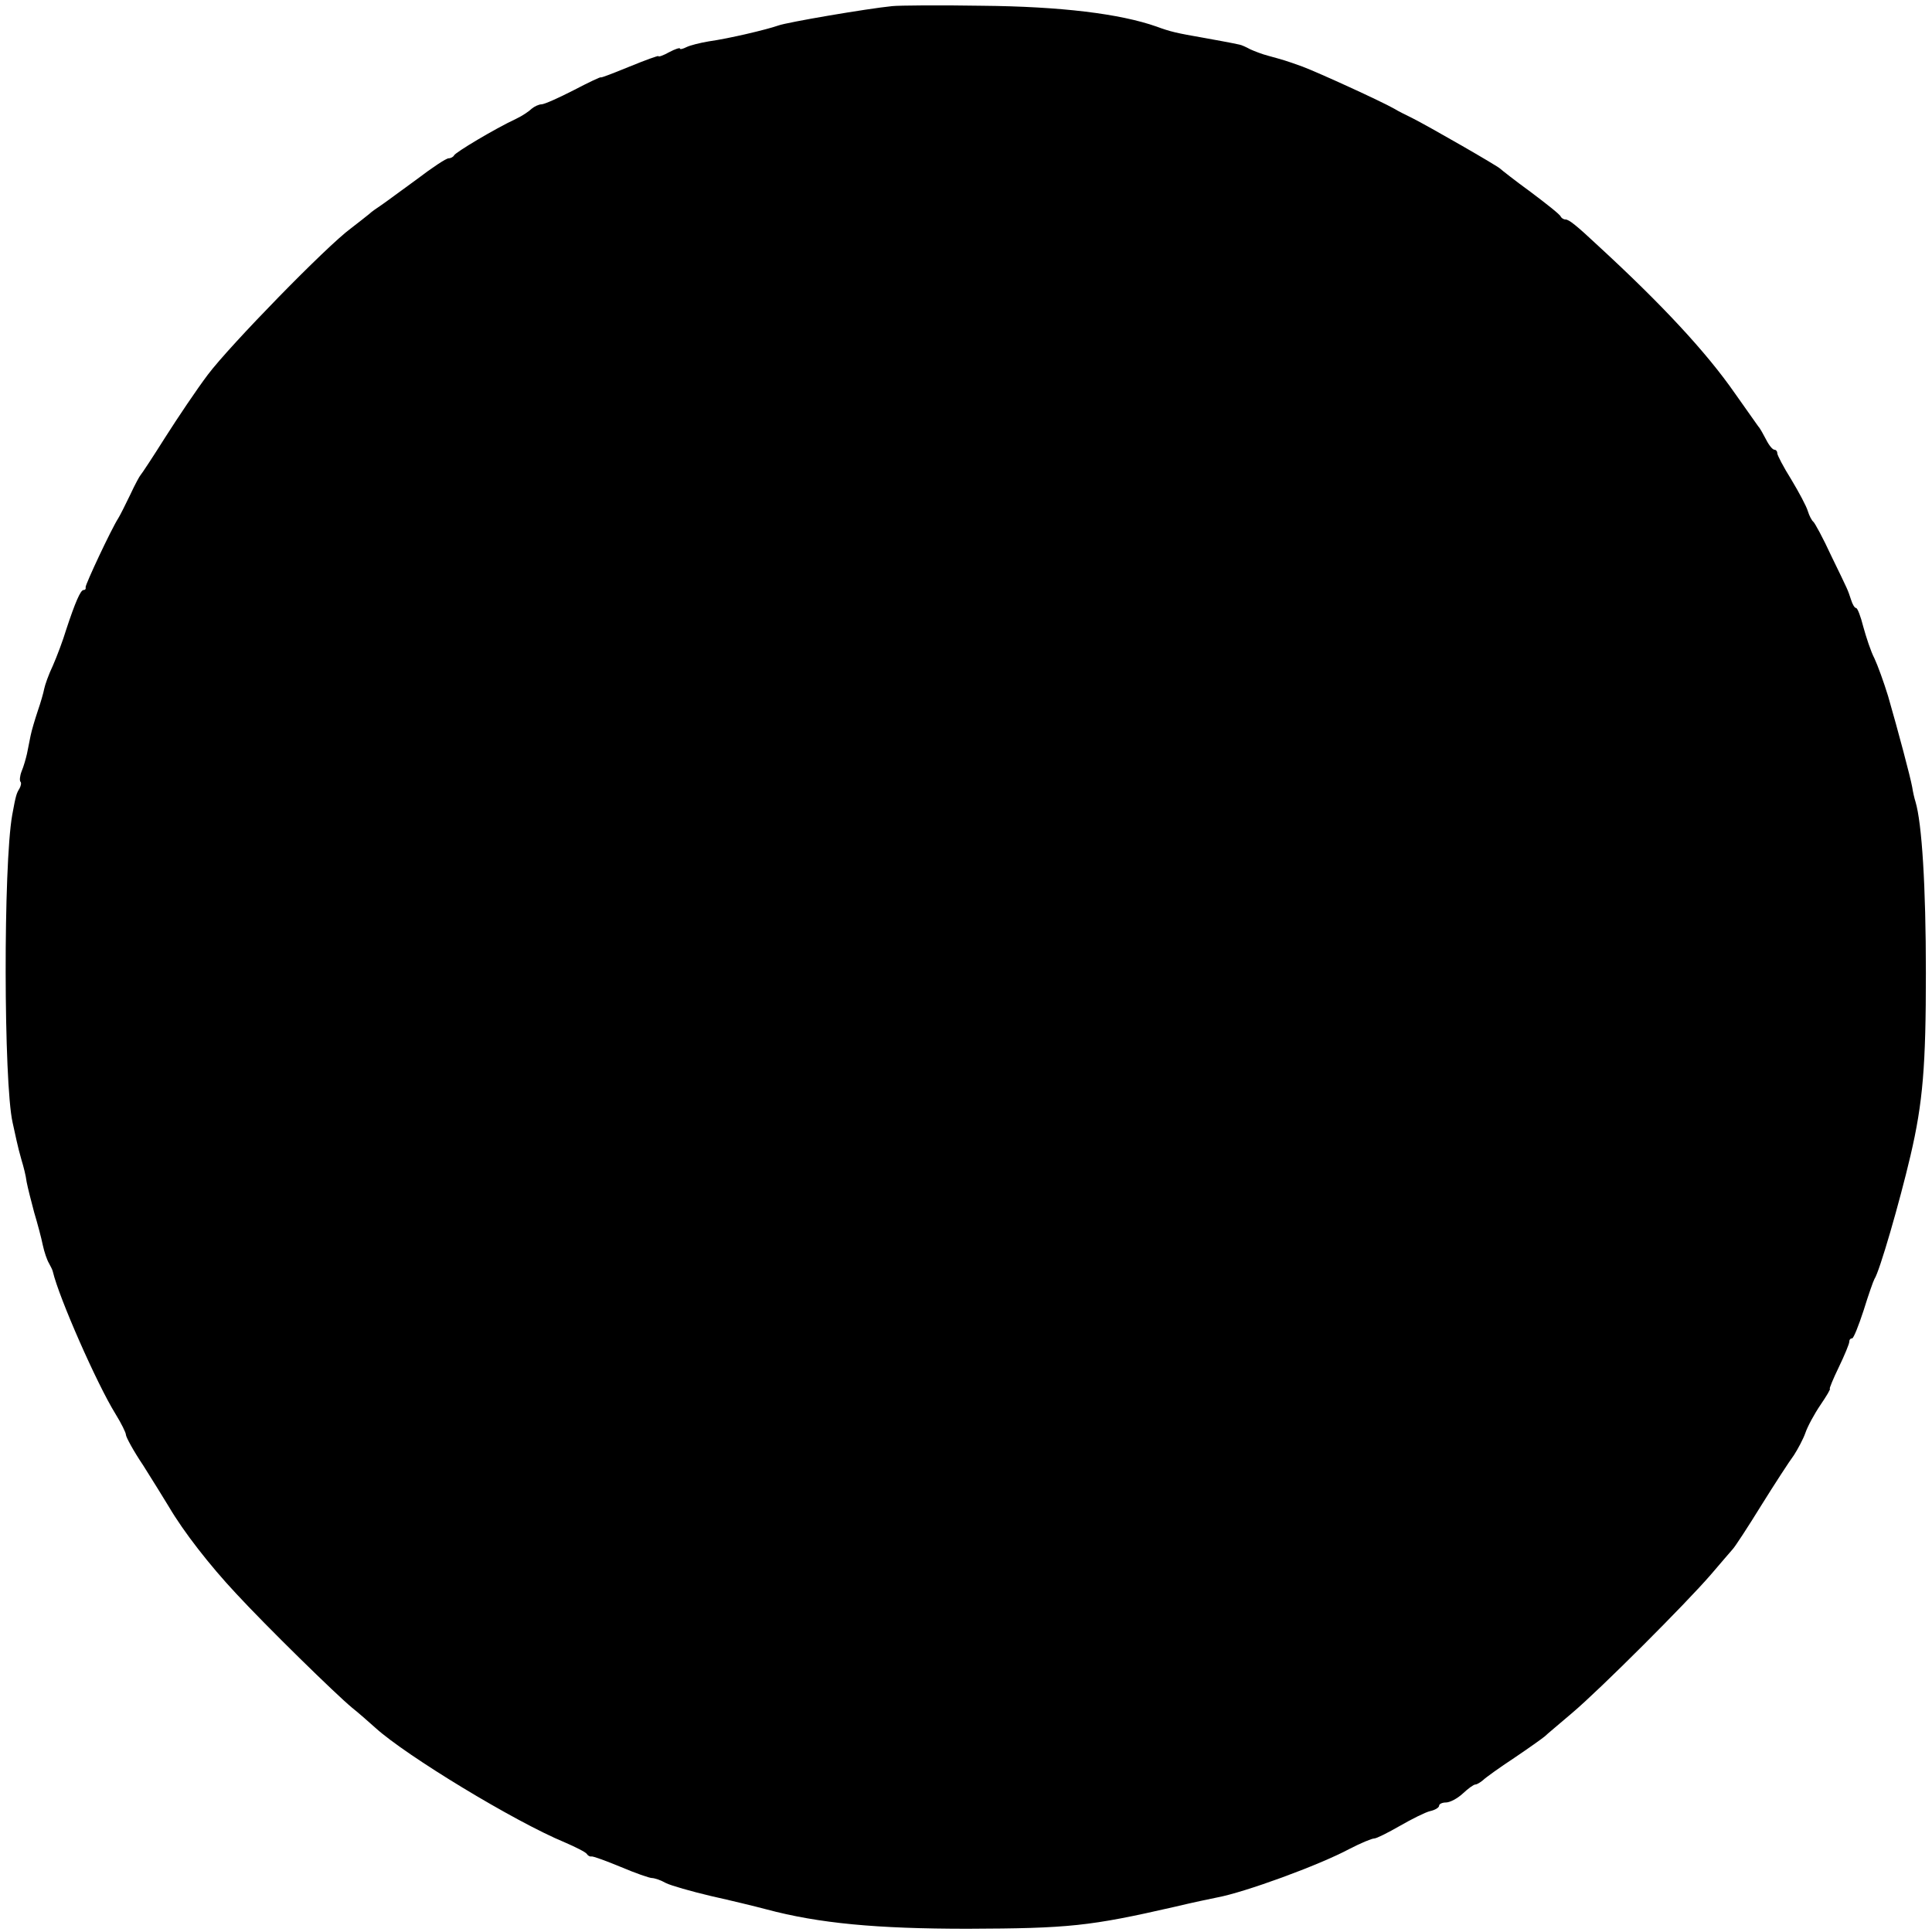
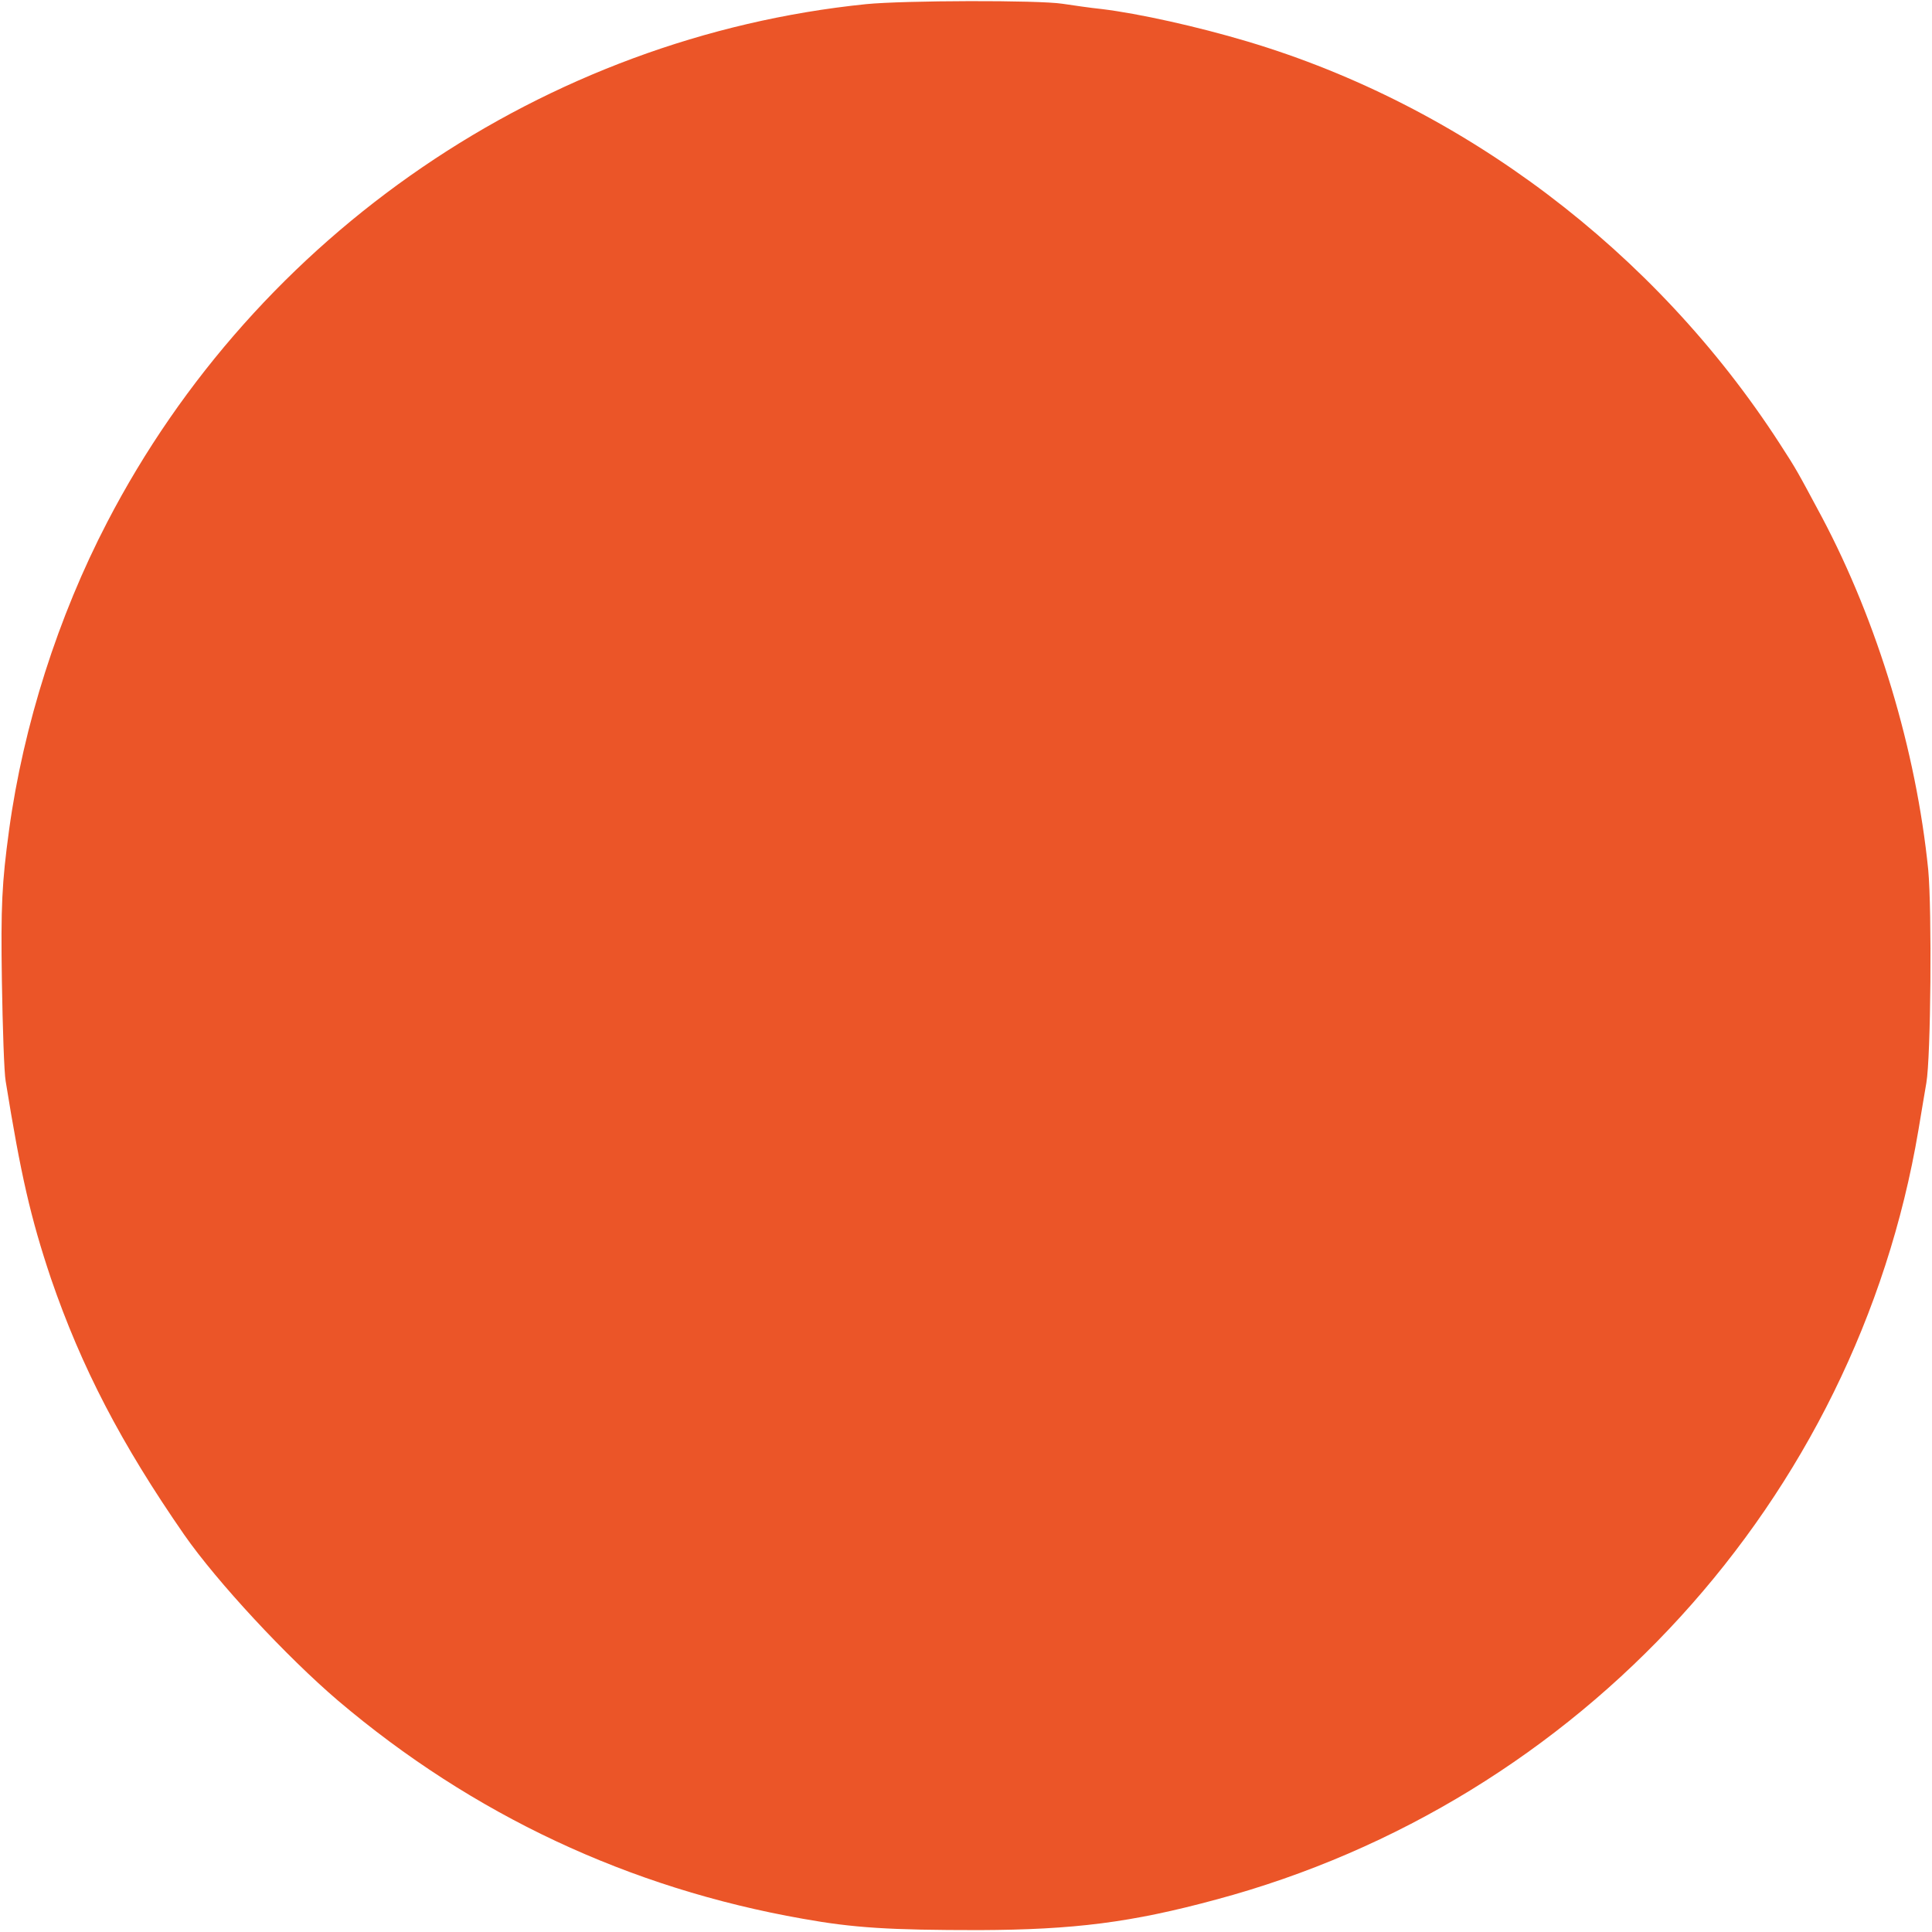
- <svg xmlns="http://www.w3.org/2000/svg" version="1.0" width="537pt" height="537pt" viewBox="0 0 537 537" preserveAspectRatio="xMidYMid meet">
-   <g transform="translate(0,537) scale(0.1,-0.1)" fill="#000000" stroke="none">
-     <path d="M2480 5353 c-70 -7 -293 -45 -317 -54 -31 -11 -136 -36 -193 -44 -24 -4 -52 -11 -62 -16 -10 -5 -18 -7 -18 -4 0 3 -13 -1 -30 -10 -16 -9 -30 -14 -30 -11 0 2 -36 -11 -80 -29 -44 -18 -80 -32 -80 -30 0 2 -34 -14 -76 -36 -41 -21 -81 -39 -89 -39 -7 0 -20 -6 -27 -12 -7 -7 -26 -20 -43 -28 -60 -28 -170 -94 -173 -102 -2 -4 -9 -8 -15 -8 -7 0 -46 -26 -88 -58 -43 -31 -87 -64 -99 -72 -12 -8 -28 -19 -34 -25 -6 -5 -29 -23 -51 -40 -67 -49 -336 -325 -397 -406 -31 -41 -84 -120 -119 -175 -34 -54 -65 -101 -68 -104 -3 -3 -16 -27 -29 -55 -13 -27 -28 -57 -33 -65 -20 -31 -92 -185 -91 -192 1 -5 -1 -8 -6 -8 -8 0 -23 -34 -48 -110 -9 -30 -26 -75 -37 -100 -12 -25 -22 -54 -24 -64 -2 -11 -10 -39 -18 -62 -8 -24 -17 -54 -20 -69 -3 -14 -7 -36 -10 -50 -3 -13 -9 -35 -15 -49 -5 -13 -6 -26 -3 -29 3 -3 1 -12 -3 -19 -8 -13 -10 -18 -20 -73 -25 -140 -24 -744 1 -855 3 -14 8 -36 11 -50 3 -14 9 -38 14 -55 5 -16 12 -43 14 -60 3 -16 13 -55 21 -85 9 -30 20 -71 24 -91 4 -19 12 -42 17 -50 4 -8 10 -18 11 -24 17 -72 122 -311 174 -395 16 -26 29 -52 29 -58 0 -6 21 -45 48 -85 26 -41 58 -93 72 -116 40 -68 112 -161 186 -240 84 -91 277 -280 323 -318 19 -15 48 -41 65 -56 85 -77 386 -260 526 -318 30 -13 58 -27 61 -32 3 -5 9 -8 13 -7 4 1 40 -12 81 -29 40 -17 80 -31 87 -31 7 0 25 -6 39 -14 14 -7 70 -23 125 -36 54 -12 124 -29 154 -37 146 -39 306 -54 560 -54 281 1 339 7 575 61 50 12 103 23 118 26 76 14 282 89 368 135 31 16 62 29 69 29 6 0 38 16 71 35 33 19 71 38 84 41 14 3 25 10 25 15 0 5 9 9 19 9 11 0 32 11 47 25 15 14 30 25 35 25 4 0 14 6 21 12 7 7 46 35 87 62 40 27 78 54 85 60 6 6 41 35 76 65 78 66 315 303 385 384 28 33 55 64 61 71 6 6 42 61 79 121 38 61 79 124 91 140 11 17 26 45 32 62 6 18 25 53 42 78 17 25 29 45 26 45 -2 0 9 27 25 60 16 33 29 65 29 70 0 6 3 10 8 10 4 0 18 35 32 78 13 42 27 82 30 87 14 20 70 214 100 342 35 149 43 252 43 508 0 242 -11 417 -29 477 -3 9 -7 27 -9 40 -5 28 -39 156 -67 253 -12 39 -29 86 -38 105 -10 19 -23 59 -31 88 -7 28 -16 52 -20 52 -4 0 -10 10 -14 23 -10 30 -6 21 -55 122 -23 50 -46 92 -50 95 -4 3 -11 16 -15 29 -4 14 -25 53 -46 88 -22 35 -39 68 -39 73 0 6 -4 10 -8 10 -5 0 -15 12 -23 28 -8 15 -17 32 -22 37 -4 6 -33 47 -65 92 -80 115 -203 247 -379 409 -62 58 -82 74 -92 74 -5 0 -11 4 -13 8 -1 5 -39 35 -83 68 -44 32 -82 62 -85 65 -6 7 -201 119 -245 141 -16 8 -39 19 -50 26 -37 21 -210 100 -255 117 -50 18 -52 18 -95 30 -16 4 -39 13 -50 18 -11 6 -24 12 -30 13 -27 6 -73 14 -100 19 -75 13 -92 17 -130 31 -102 36 -267 56 -485 58 -118 2 -231 1 -250 -1z" />
+ <svg xmlns="http://www.w3.org/2000/svg" version="1.0" width="512pt" height="512pt" viewBox="0 0 512 512" preserveAspectRatio="xMidYMid meet">
+   <g transform="translate(0,512) scale(0.1,-0.1)" fill="#eb5528" stroke="none">
+     <path d="M2295 5109 c-851 -87 -1614 -608 -2011 -1373 -130 -250 -222 -538 -260 -816 -19 -140 -22 -201 -19 -400 2 -124 6 -243 10 -265 40 -248 66 -362 120 -523 81 -236 186 -438 353 -679 87 -125 272 -324 408 -440 356 -302 771 -497 1232 -578 134 -24 228 -30 467 -30 251 1 403 20 628 81 965 259 1696 1060 1861 2039 8 50 18 106 21 125 12 69 15 457 5 565 -32 317 -134 656 -282 935 -66 123 -66 124 -112 195 -330 510 -840 895 -1410 1065 -134 40 -288 74 -386 86 -30 3 -77 10 -104 14 -65 10 -420 9 -521 -1z" />
  </g>
</svg>
